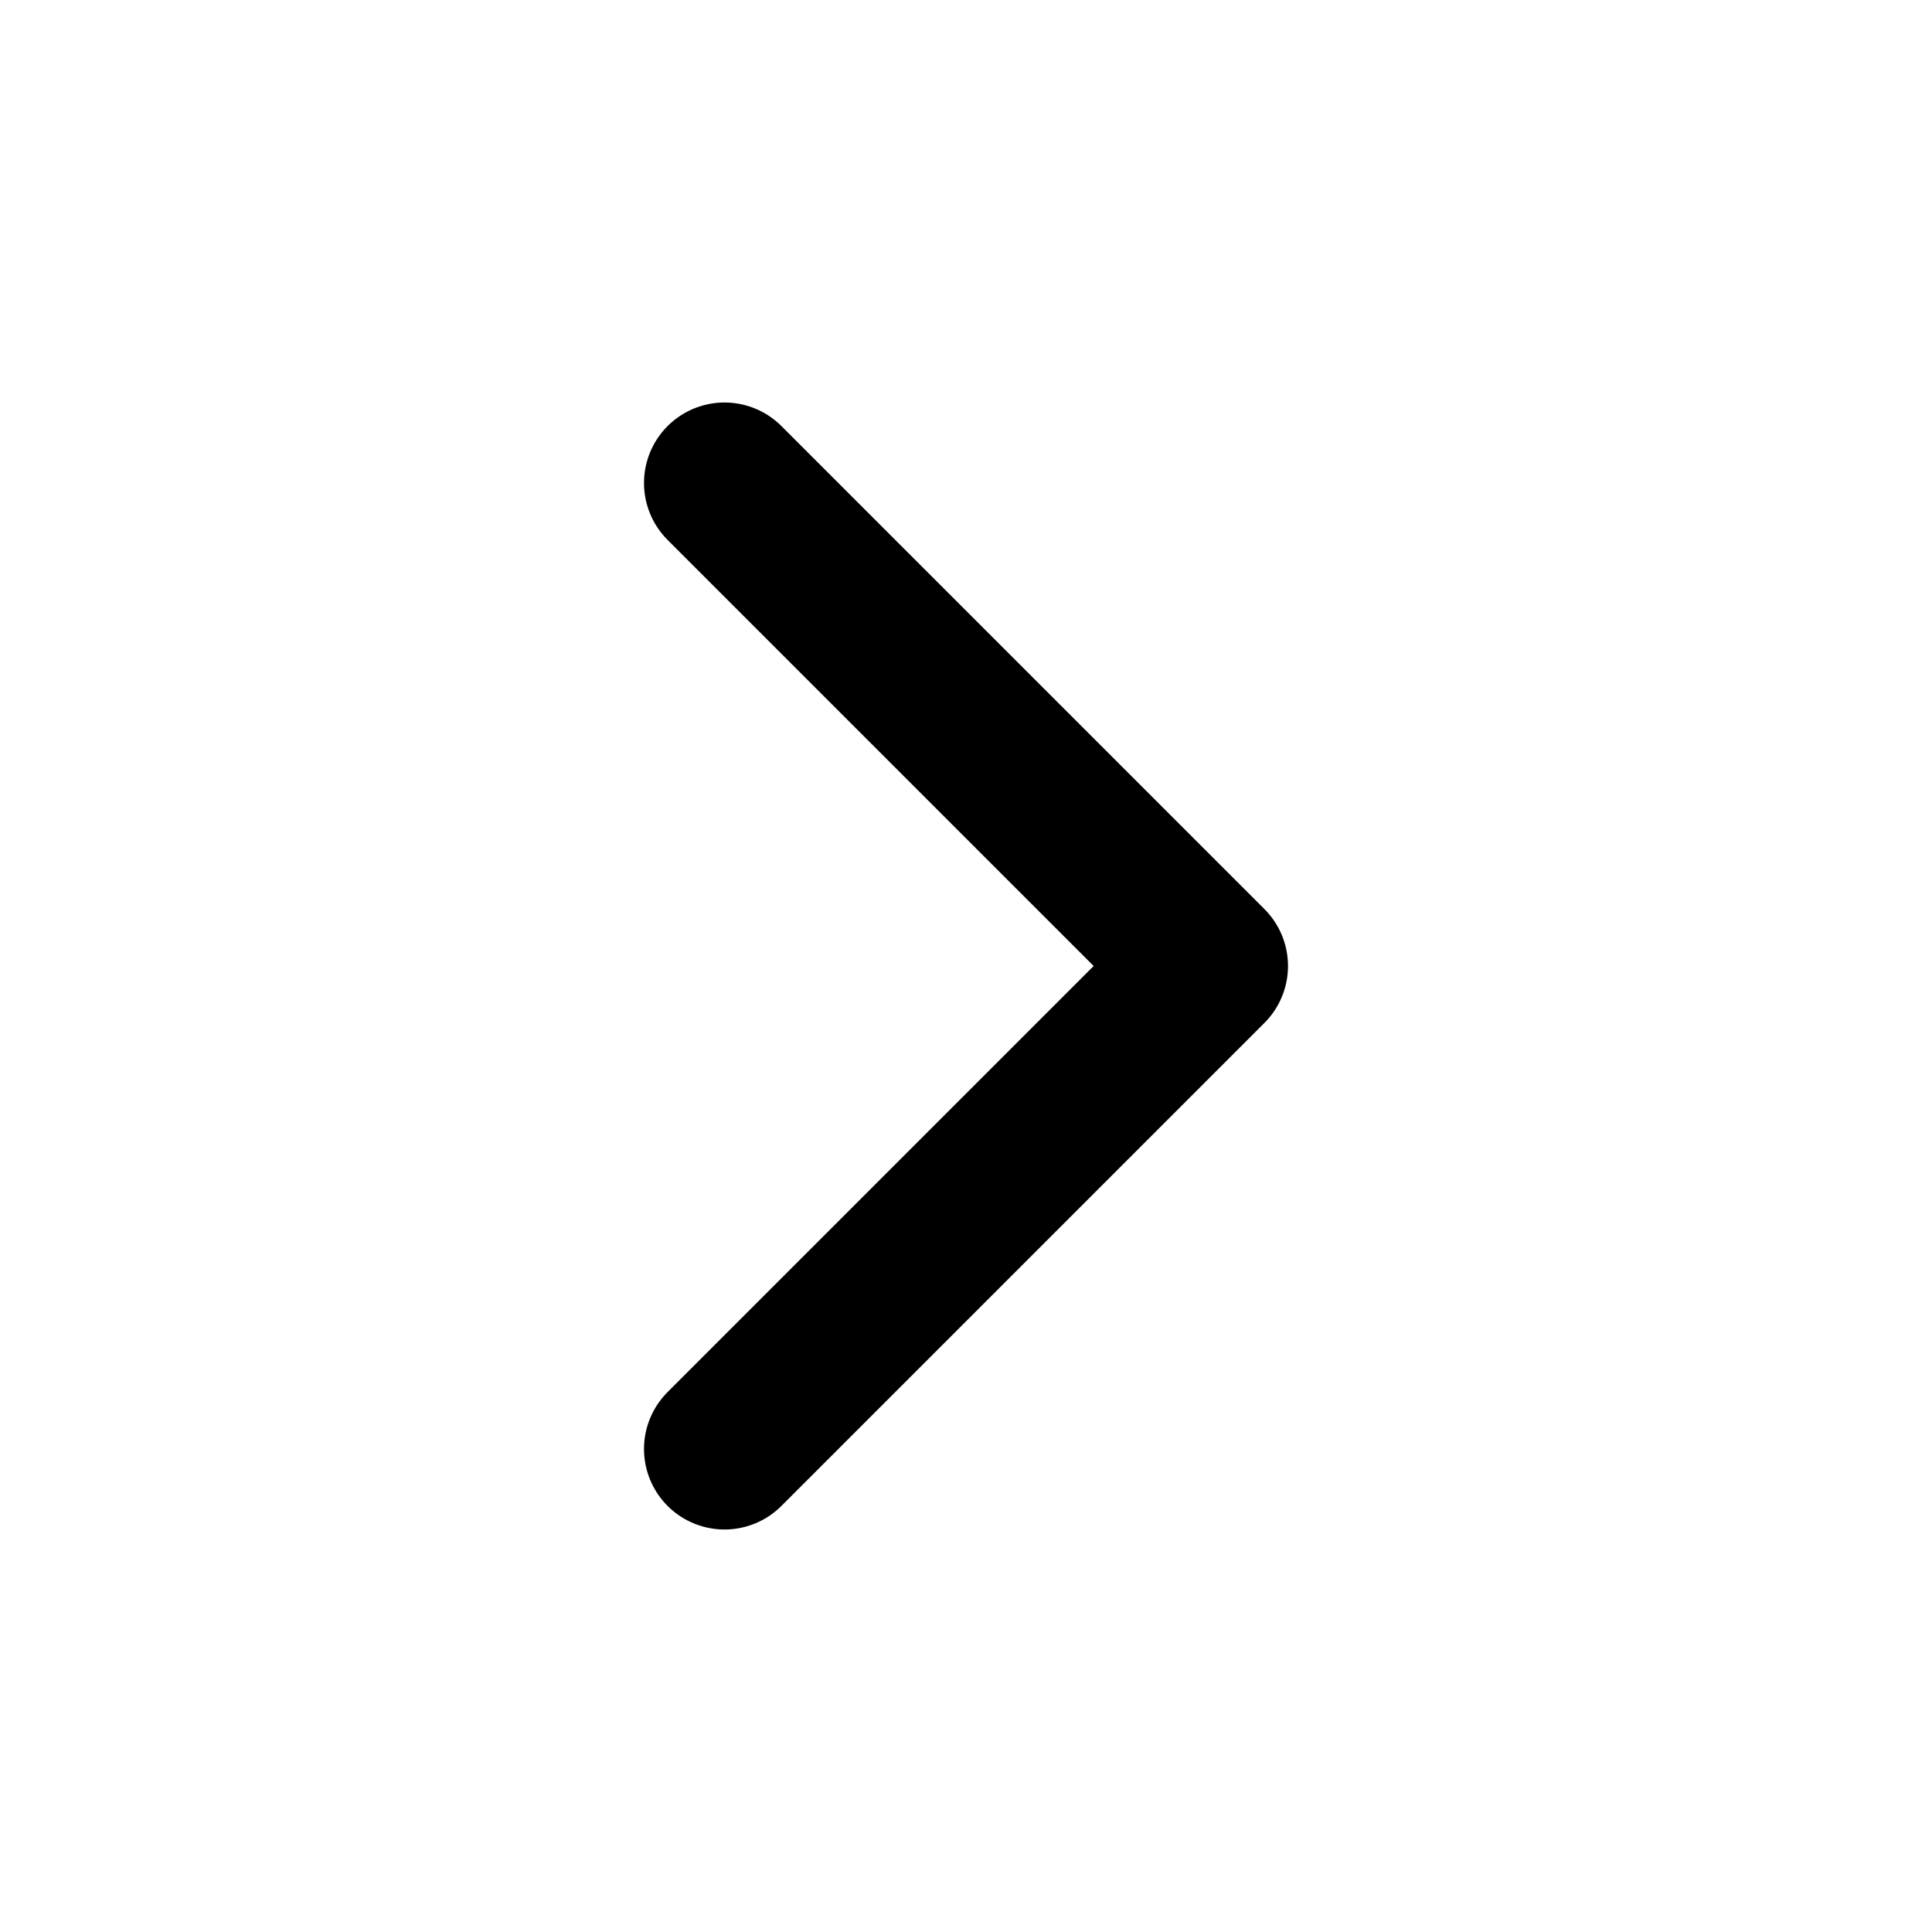
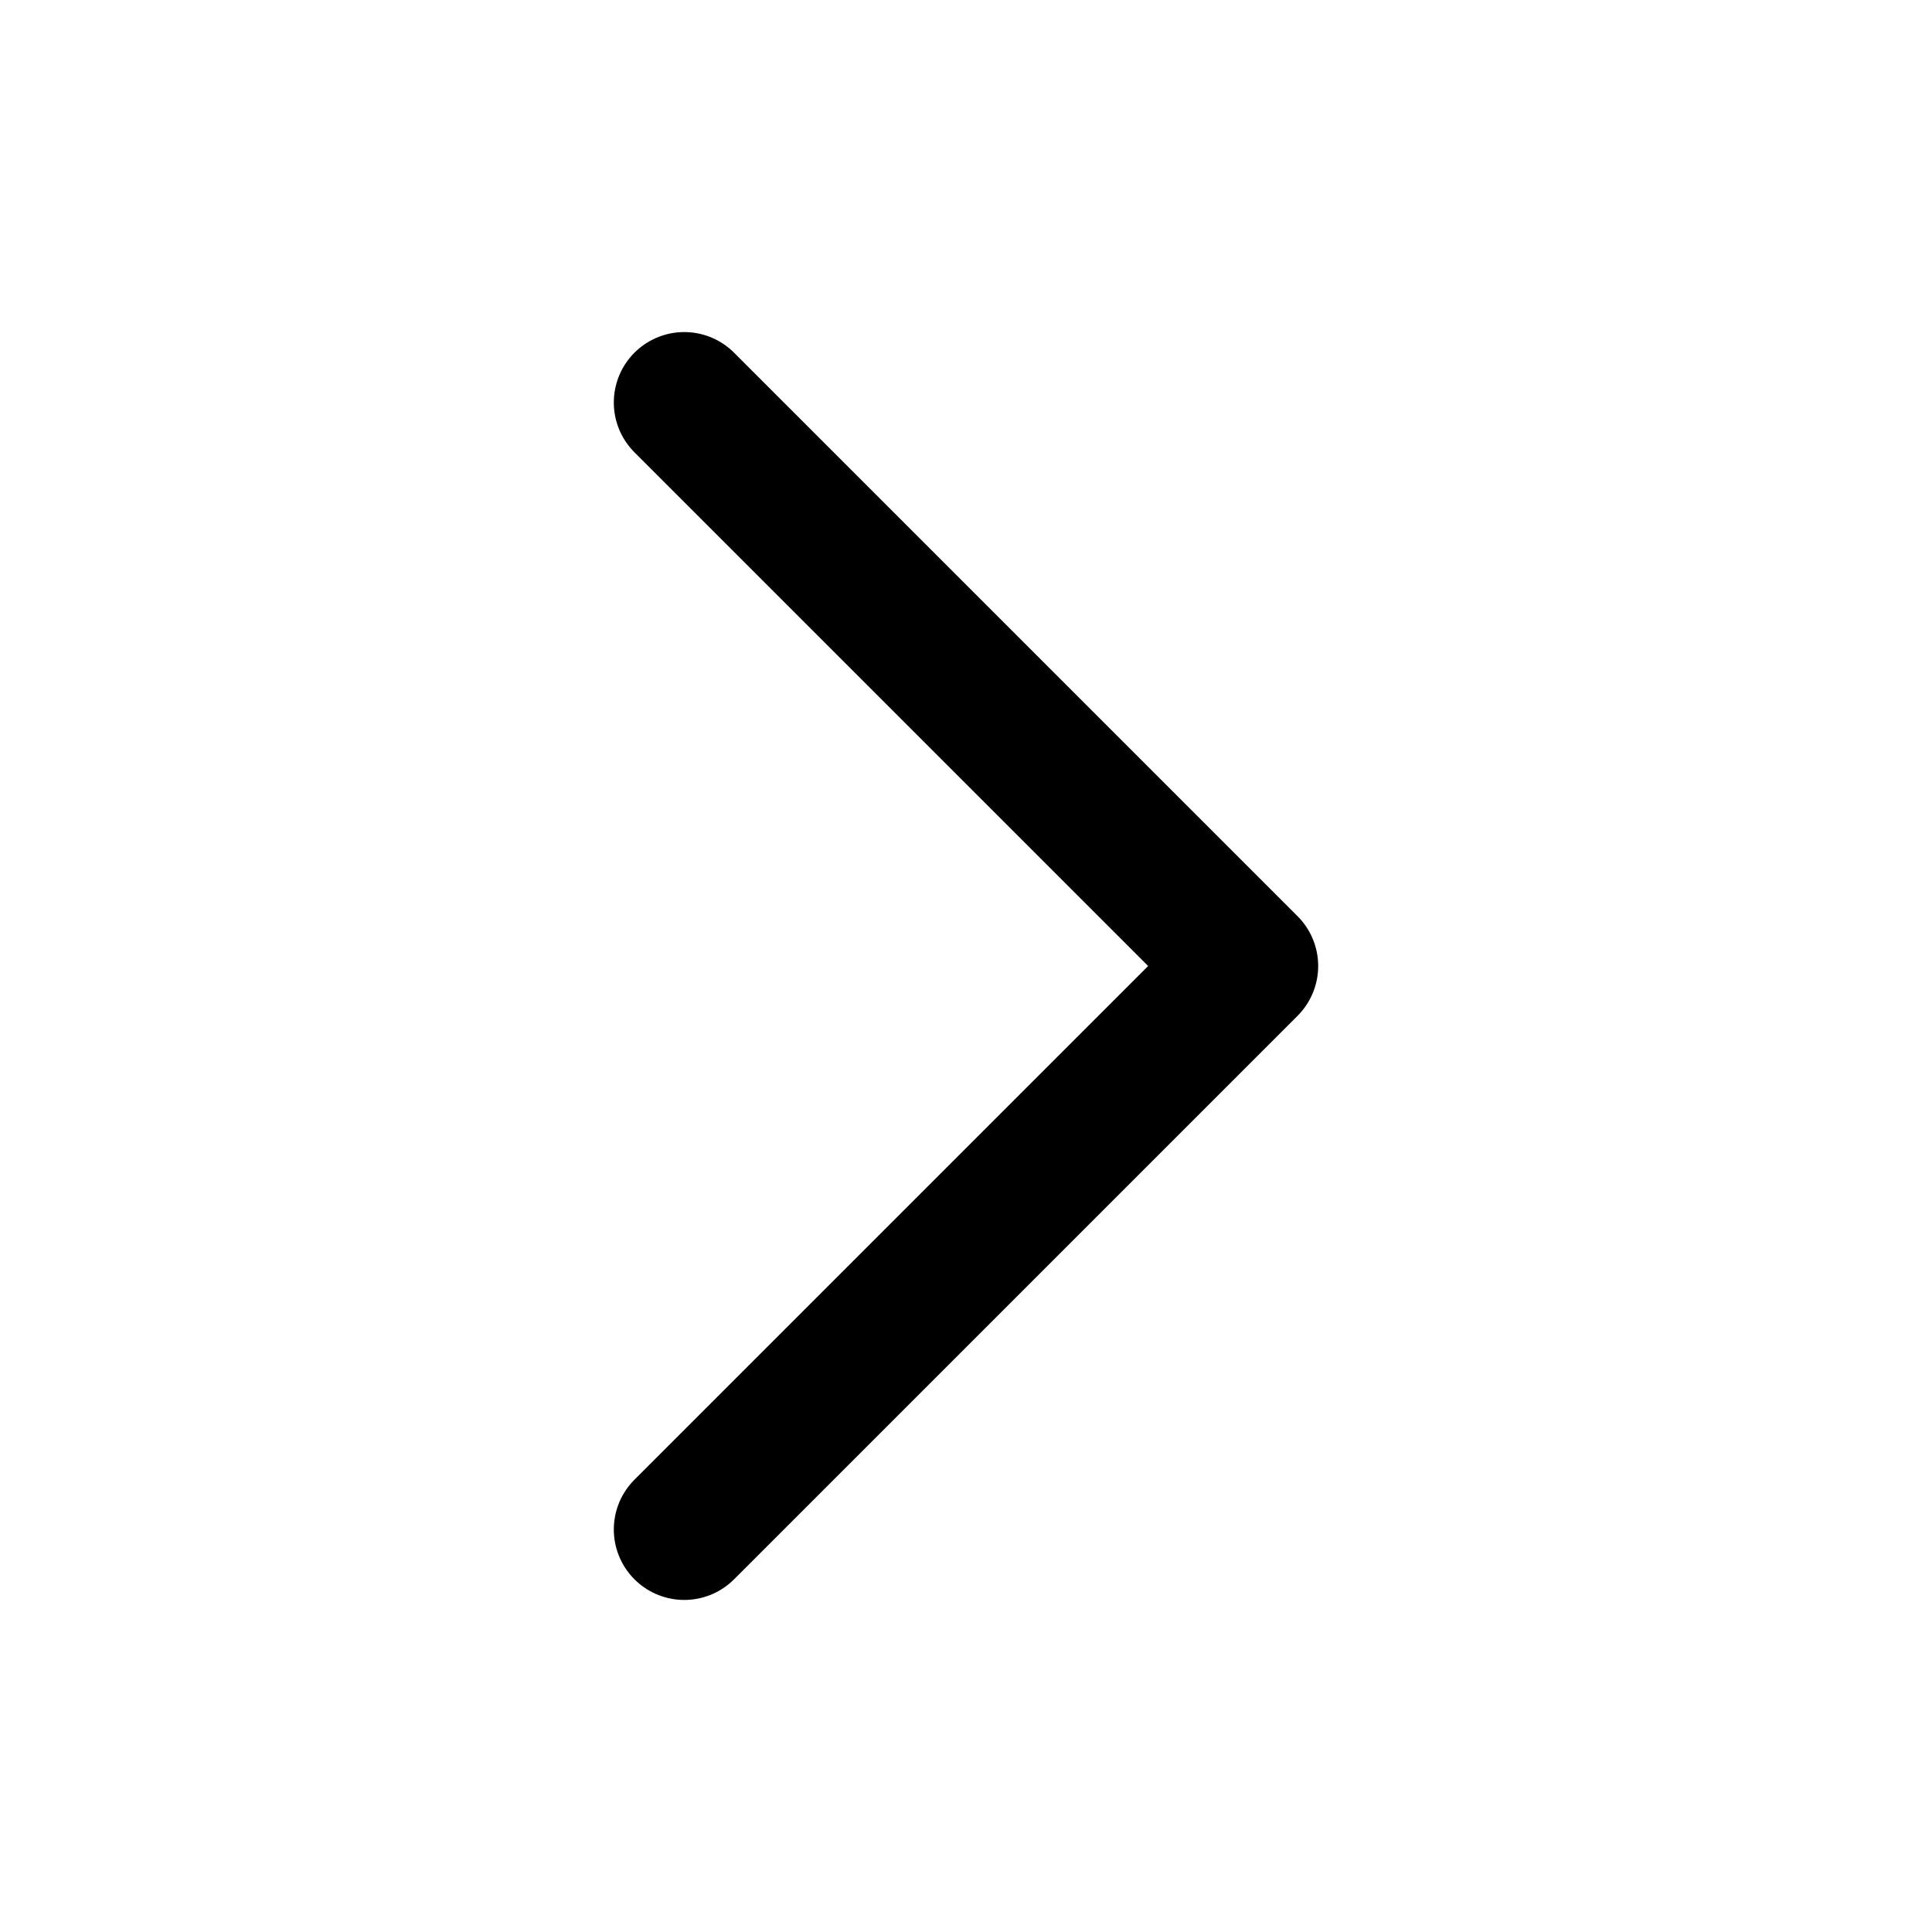
- <svg xmlns="http://www.w3.org/2000/svg" width="24" height="24" viewBox="0 0 24 24" fill="none" stroke="currentColor" stroke-width="2" stroke-linecap="round" stroke-linejoin="round">
-   <path d="M9 6l6 6l-6 6" />
+ <svg xmlns="http://www.w3.org/2000/svg" viewBox="0 0 24 24" fill="none" stroke="currentColor" stroke-width="1.75" stroke-linecap="round" stroke-linejoin="round">
+   <path d="M8.5 5L15.5 12L8.5 19" />
</svg>
